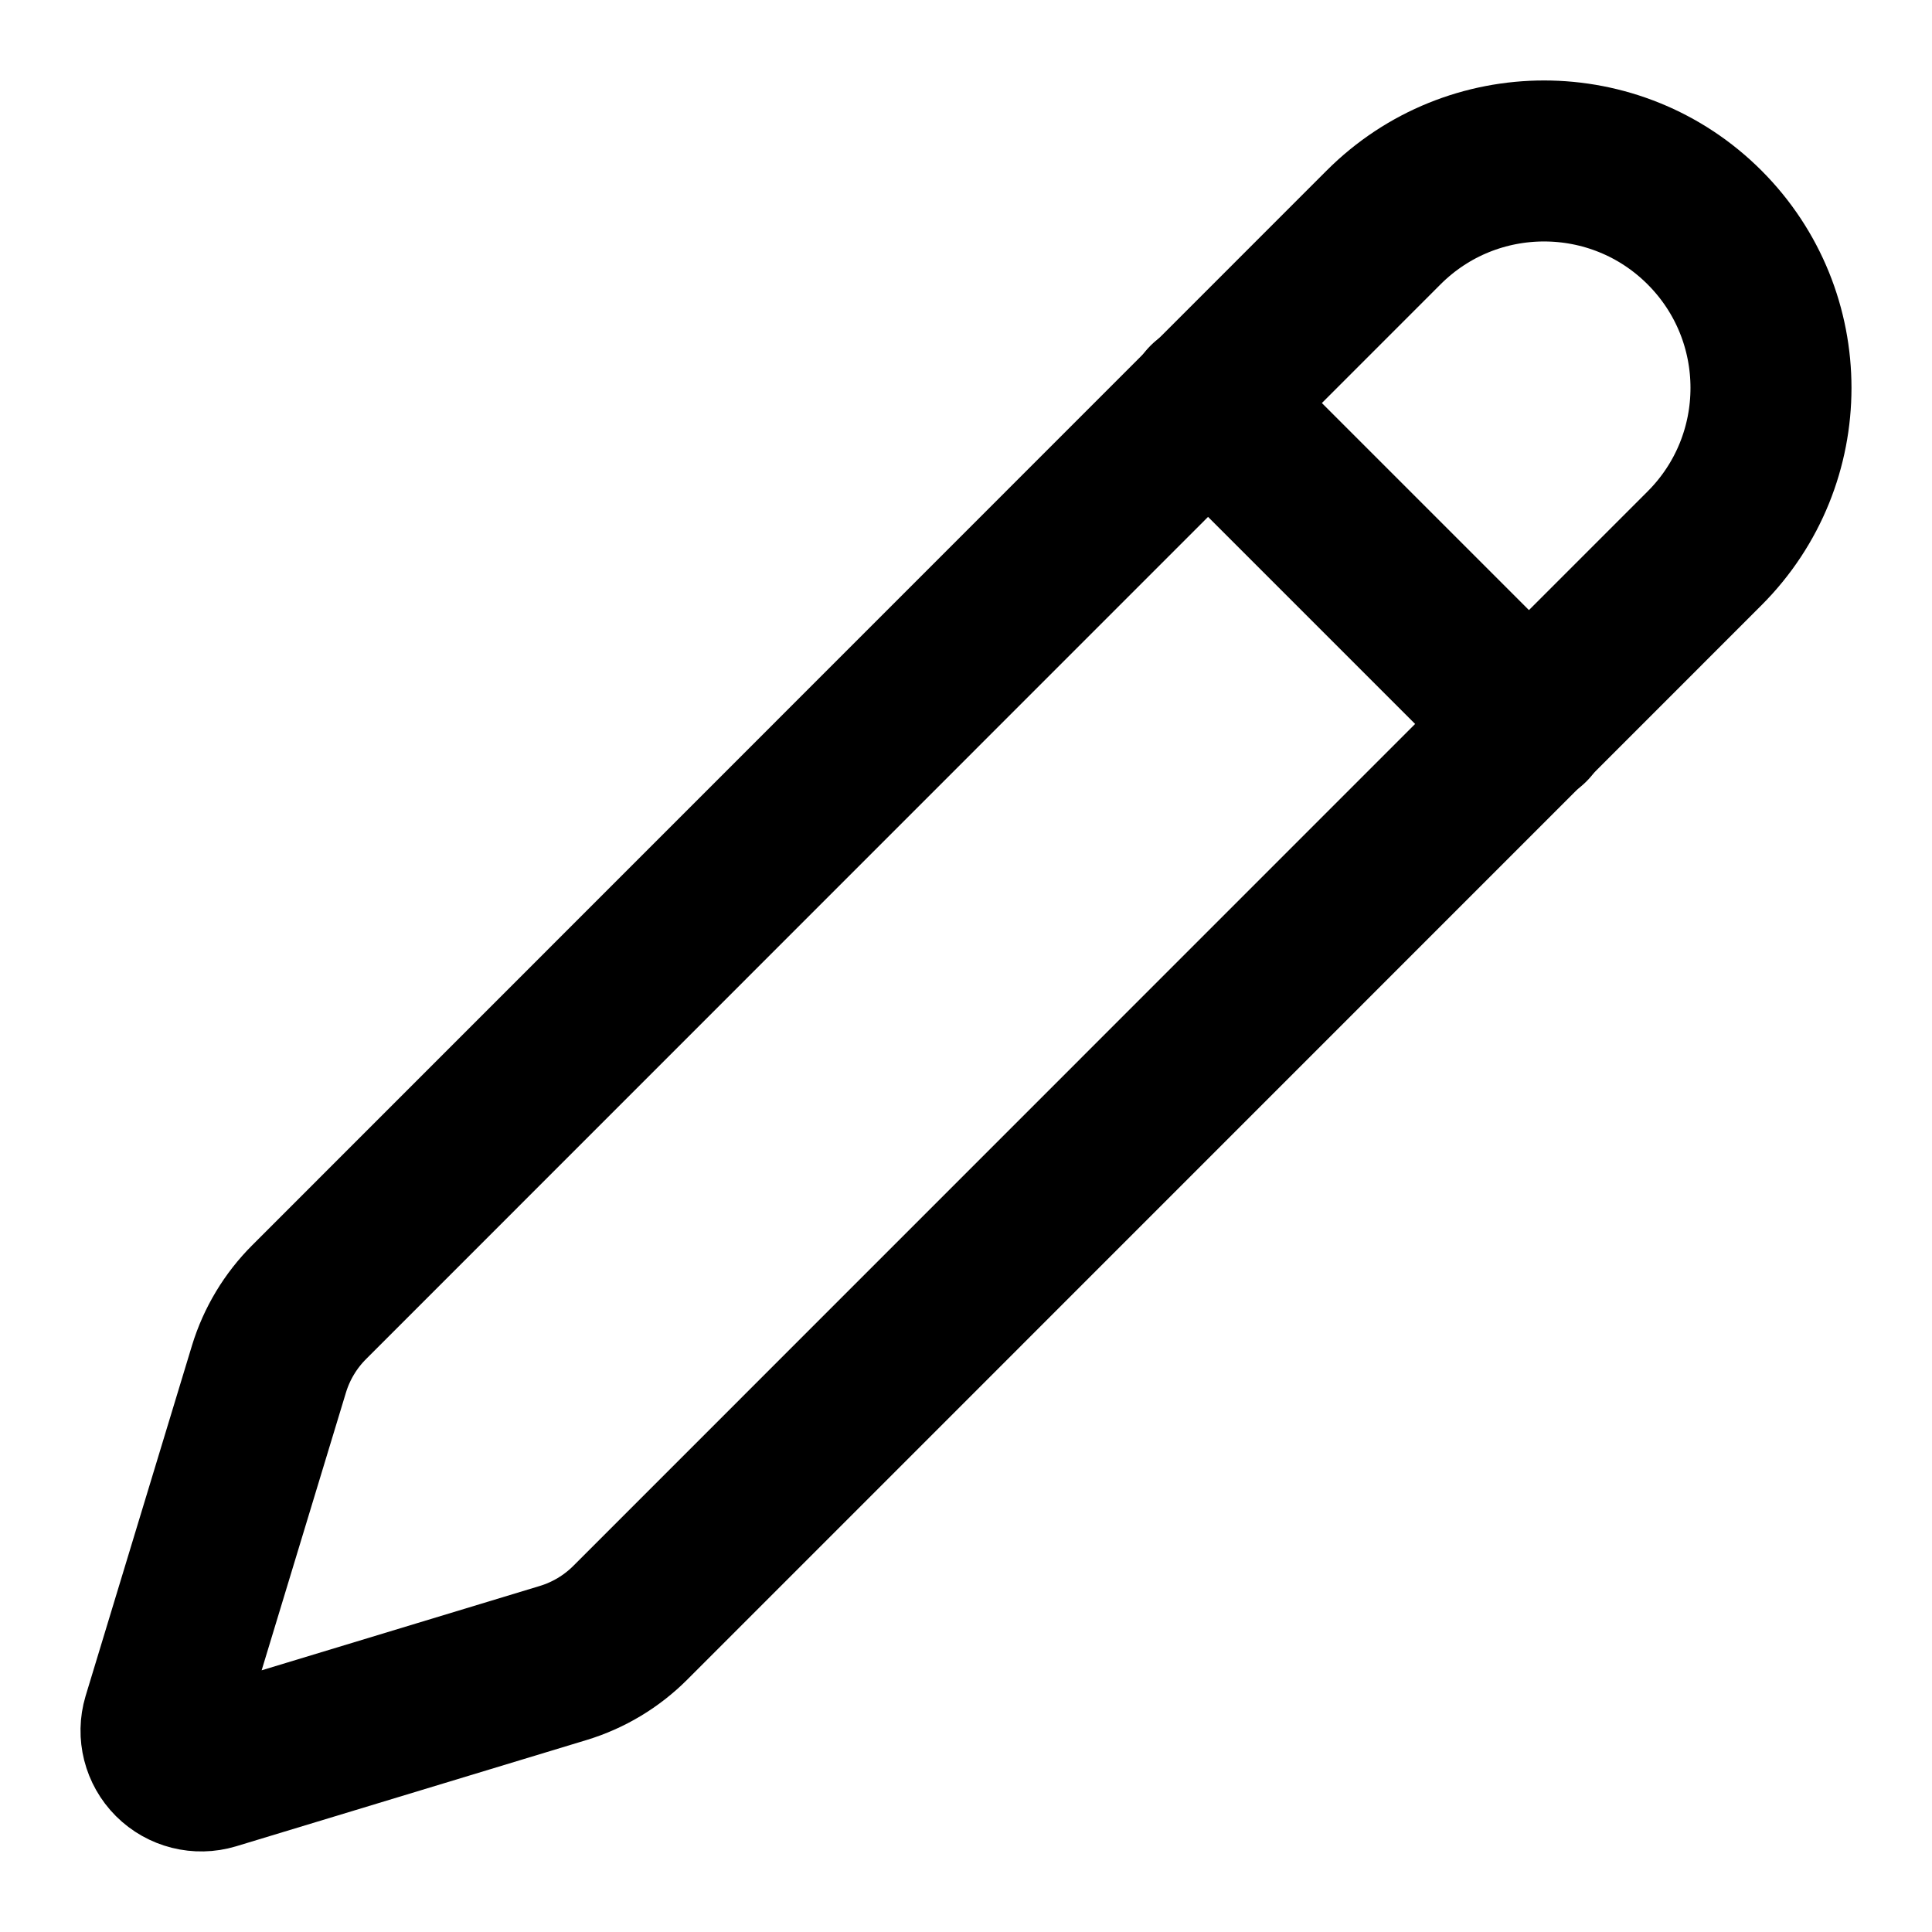
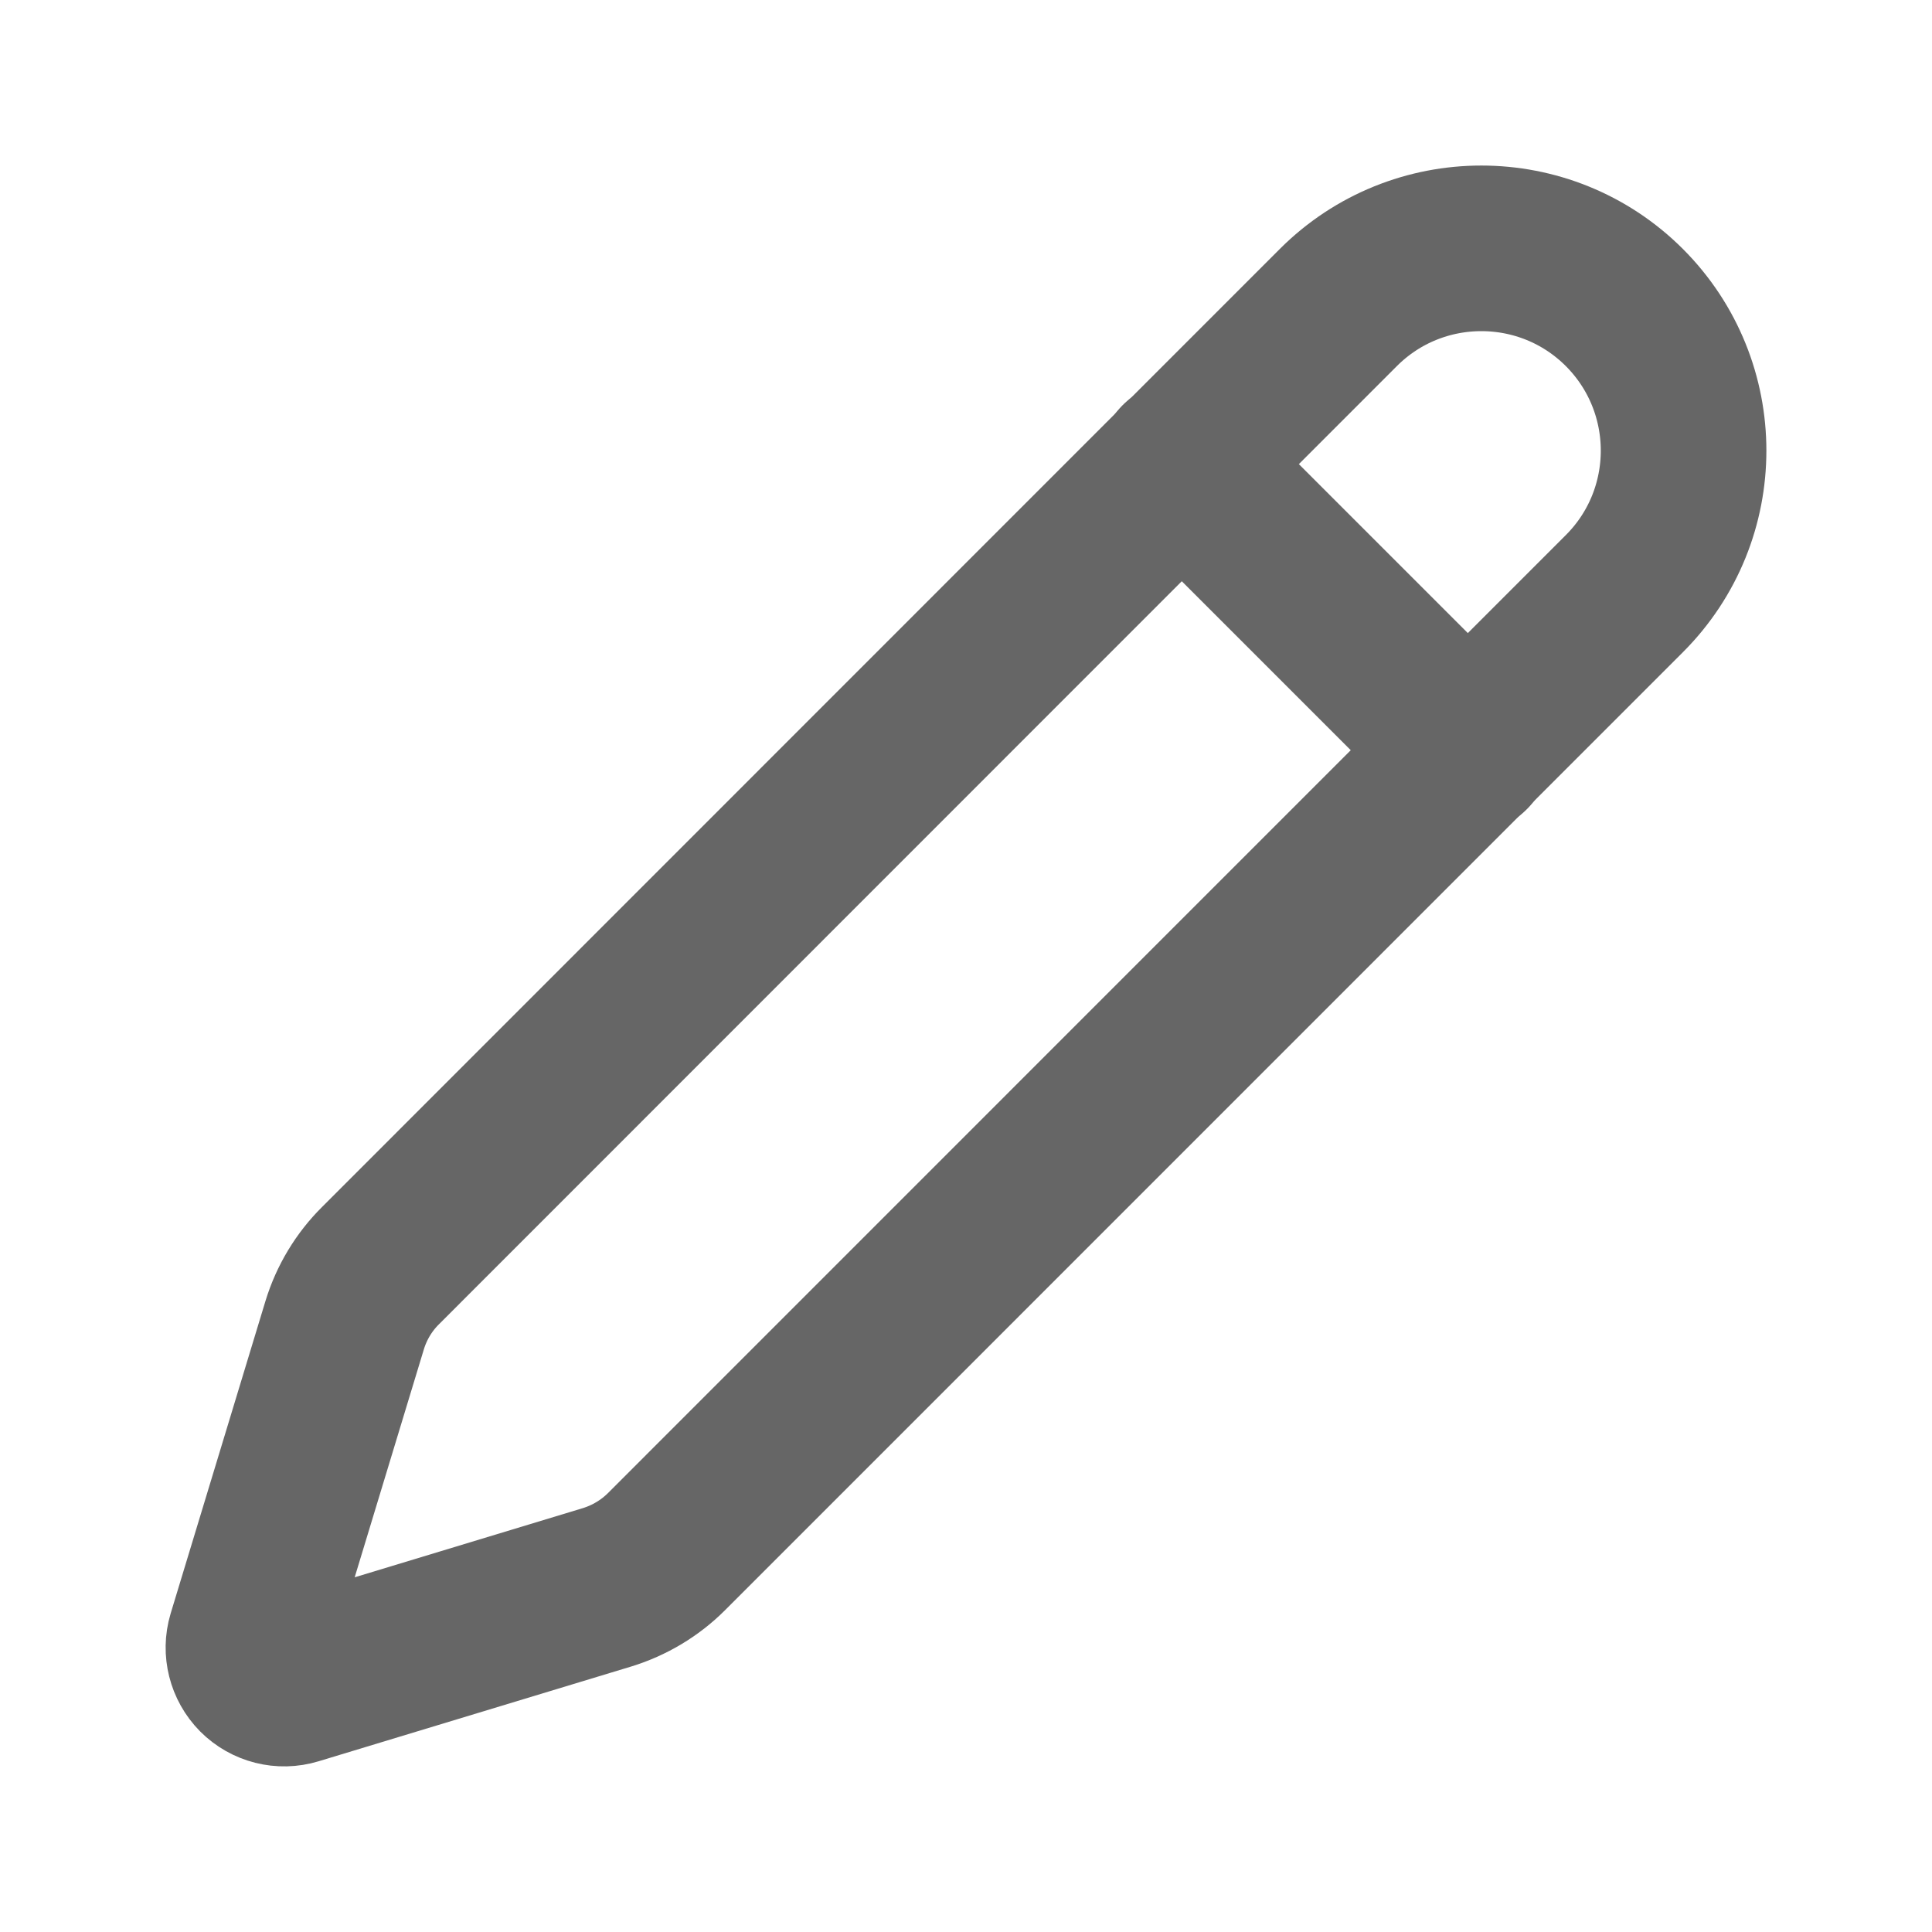
- <svg xmlns="http://www.w3.org/2000/svg" viewBox="0 0 24 24" fill="none" stroke="#000" stroke-width="2" stroke-linecap="round" stroke-linejoin="round">
-   <path d="M21.174 6.812a1 1 0 0 0-3.986-3.987L3.842 16.174a2 2 0 0 0-.5.83l-1.321 4.352a.5.5 0 0 0 .623.622l4.353-1.32a2 2 0 0 0 .83-.497z" />
-   <path d="m15 5 4 4" />
+ <svg xmlns="http://www.w3.org/2000/svg" width="14px" height="14px" viewBox="0 0 14 14" version="1.1">
+   <g id="pencil" stroke="none" fill="none" fill-rule="evenodd" stroke-linecap="round" stroke-width="1">
+     <g id="Group" transform="translate(1.7999, 1.7996)" stroke="#666666">
+       <path d="M9.971,2.502 C10.543,1.93 10.543,1.002 9.971,0.429 C9.399,-0.143 8.47,-0.143 7.898,0.429 L0.958,7.371 C0.837,7.491 0.748,7.639 0.698,7.802 L0.011,10.066 C-0.016,10.157 0.009,10.256 0.076,10.324 C0.144,10.392 0.243,10.417 0.335,10.389 L2.598,9.703 C2.761,9.653 2.91,9.564 3.03,9.444 L9.971,2.502 Z" id="Path" stroke-width="1.2" />
+       <line x1="6.76" y1="1.56" x2="8.84" y2="3.64" id="Path" stroke-width="1.2" />
+     </g>
+   </g>
</svg>
